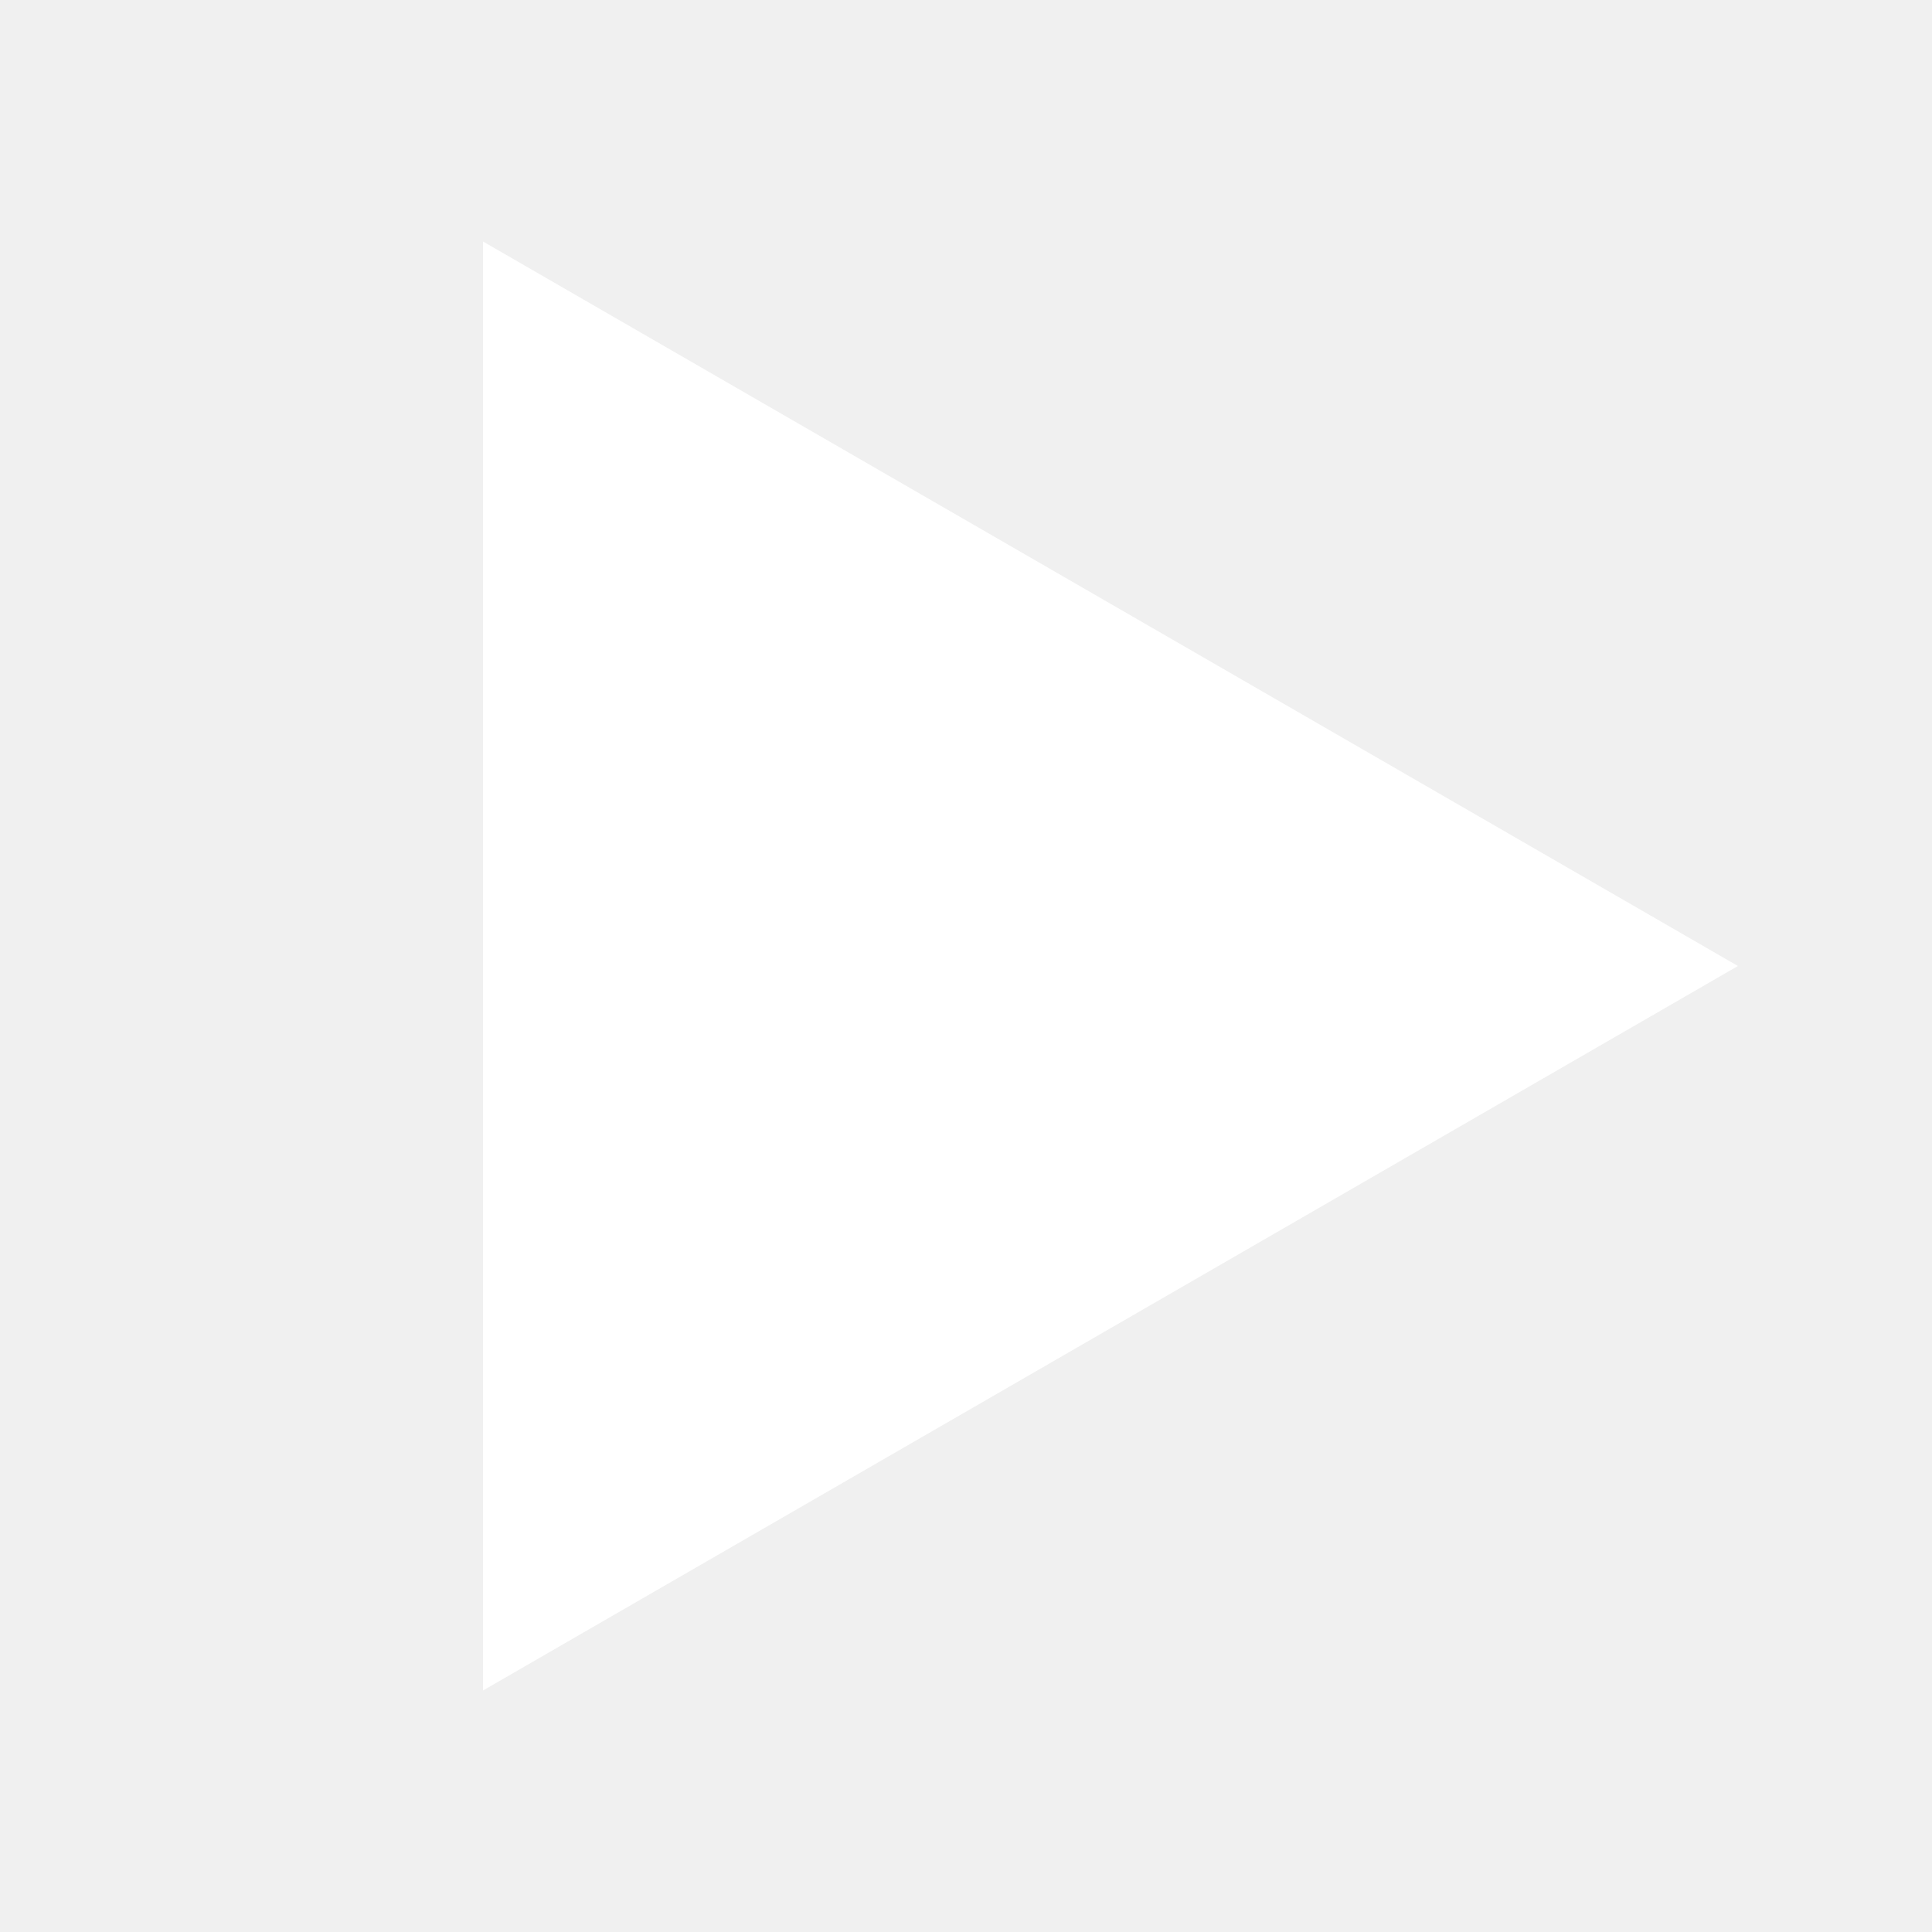
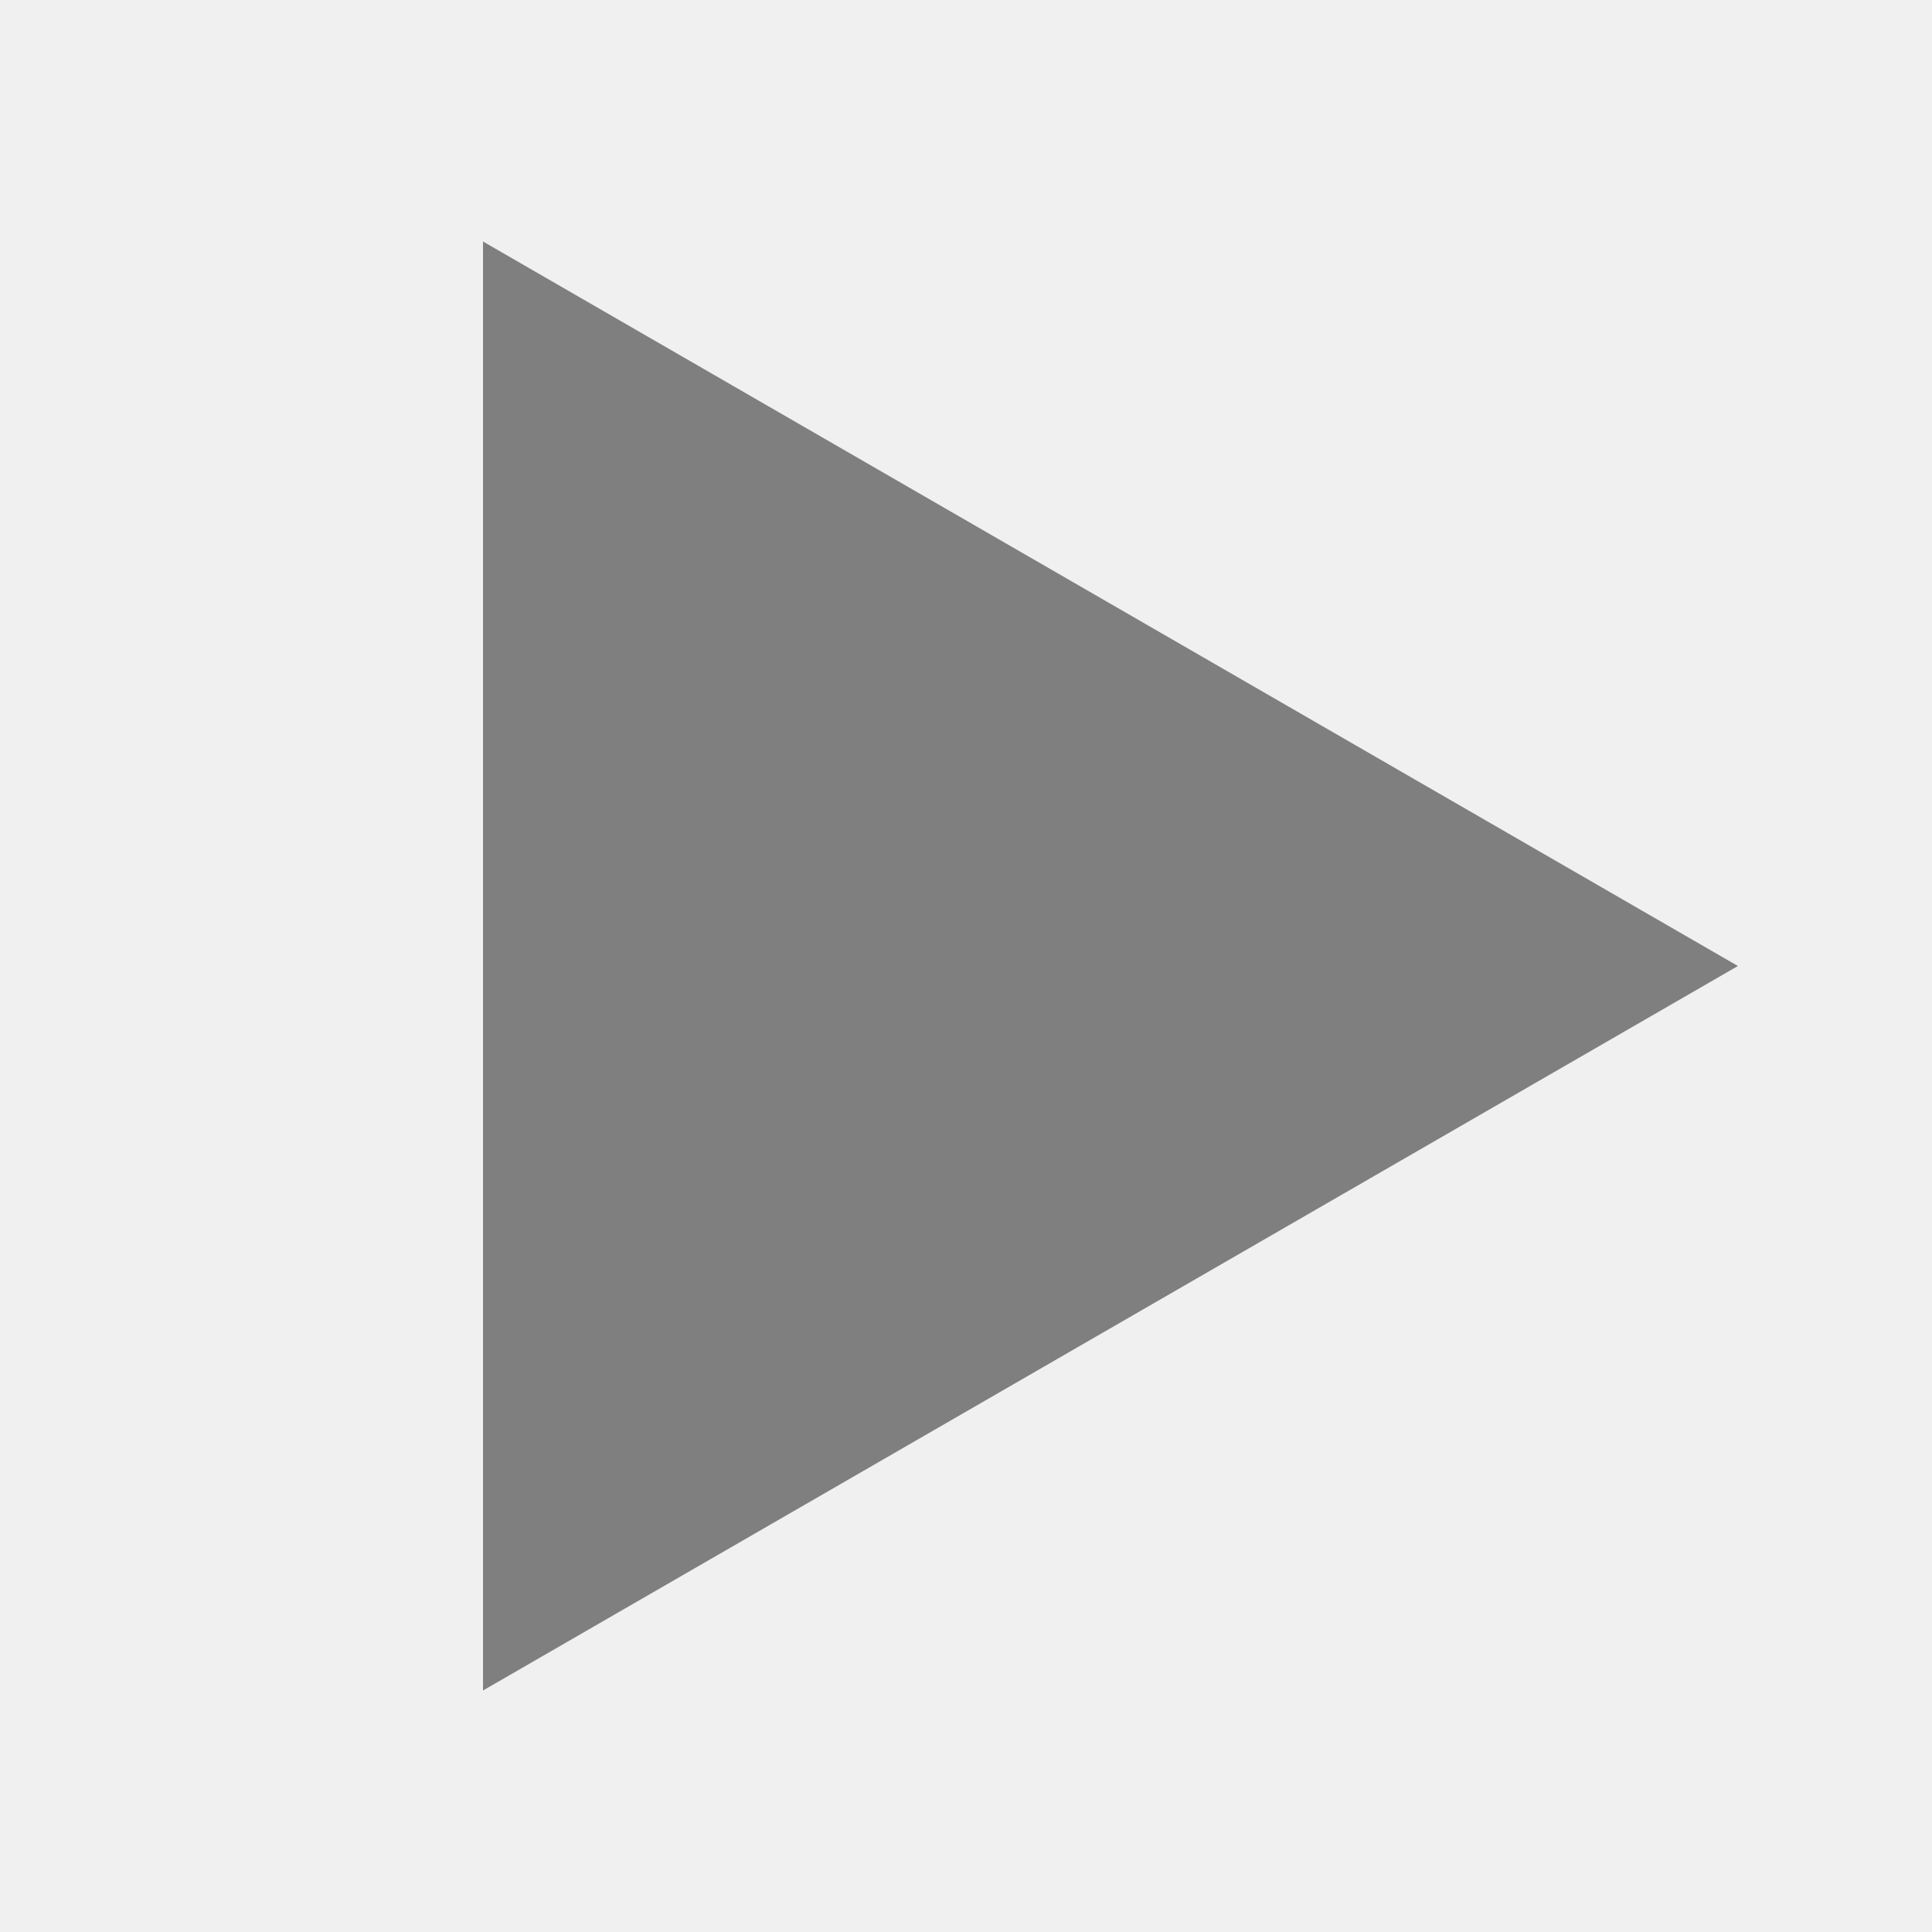
<svg xmlns="http://www.w3.org/2000/svg" viewBox="0 0 32 32" height="32" width="32" xml:space="preserve" id="svg2" version="1.1">
  <defs id="defs6">
    <clipPath id="clipPath18" clipPathUnits="userSpaceOnUse">
      <path id="path16" d="M 0,24 H 24 V 0 H 0 Z" />
    </clipPath>
    <clipPath id="clipPath26" clipPathUnits="userSpaceOnUse">
      <path id="path24" d="M 0,24 H 24 V 0 H 0 Z" />
    </clipPath>
  </defs>
  <g transform="matrix(1.333333,0,0,-1.333333,0,32)" id="g10">
    <g id="g12">
      <g clip-path="url(#clipPath18)" id="g14">
        <g id="g20">
          <g id="g22" />
          <g id="g30">
            <g style="opacity:0" id="g28" clip-path="url(#clipPath26)" />
          </g>
        </g>
      </g>
    </g>
    <g transform="translate(6,3)" id="g32">
-       <path id="path34" style="fill:#FFF;fill-opacity:1;fill-rule:nonzero;stroke:none" d="M 0,0 15.589,9 0,18 Z" />
+       <path id="path34" style="fill:#7F7F7F;fill-opacity:1;fill-rule:nonzero;stroke:none" d="M 0,0 15.589,9 0,18 Z" />
    </g>
  </g>
</svg>
